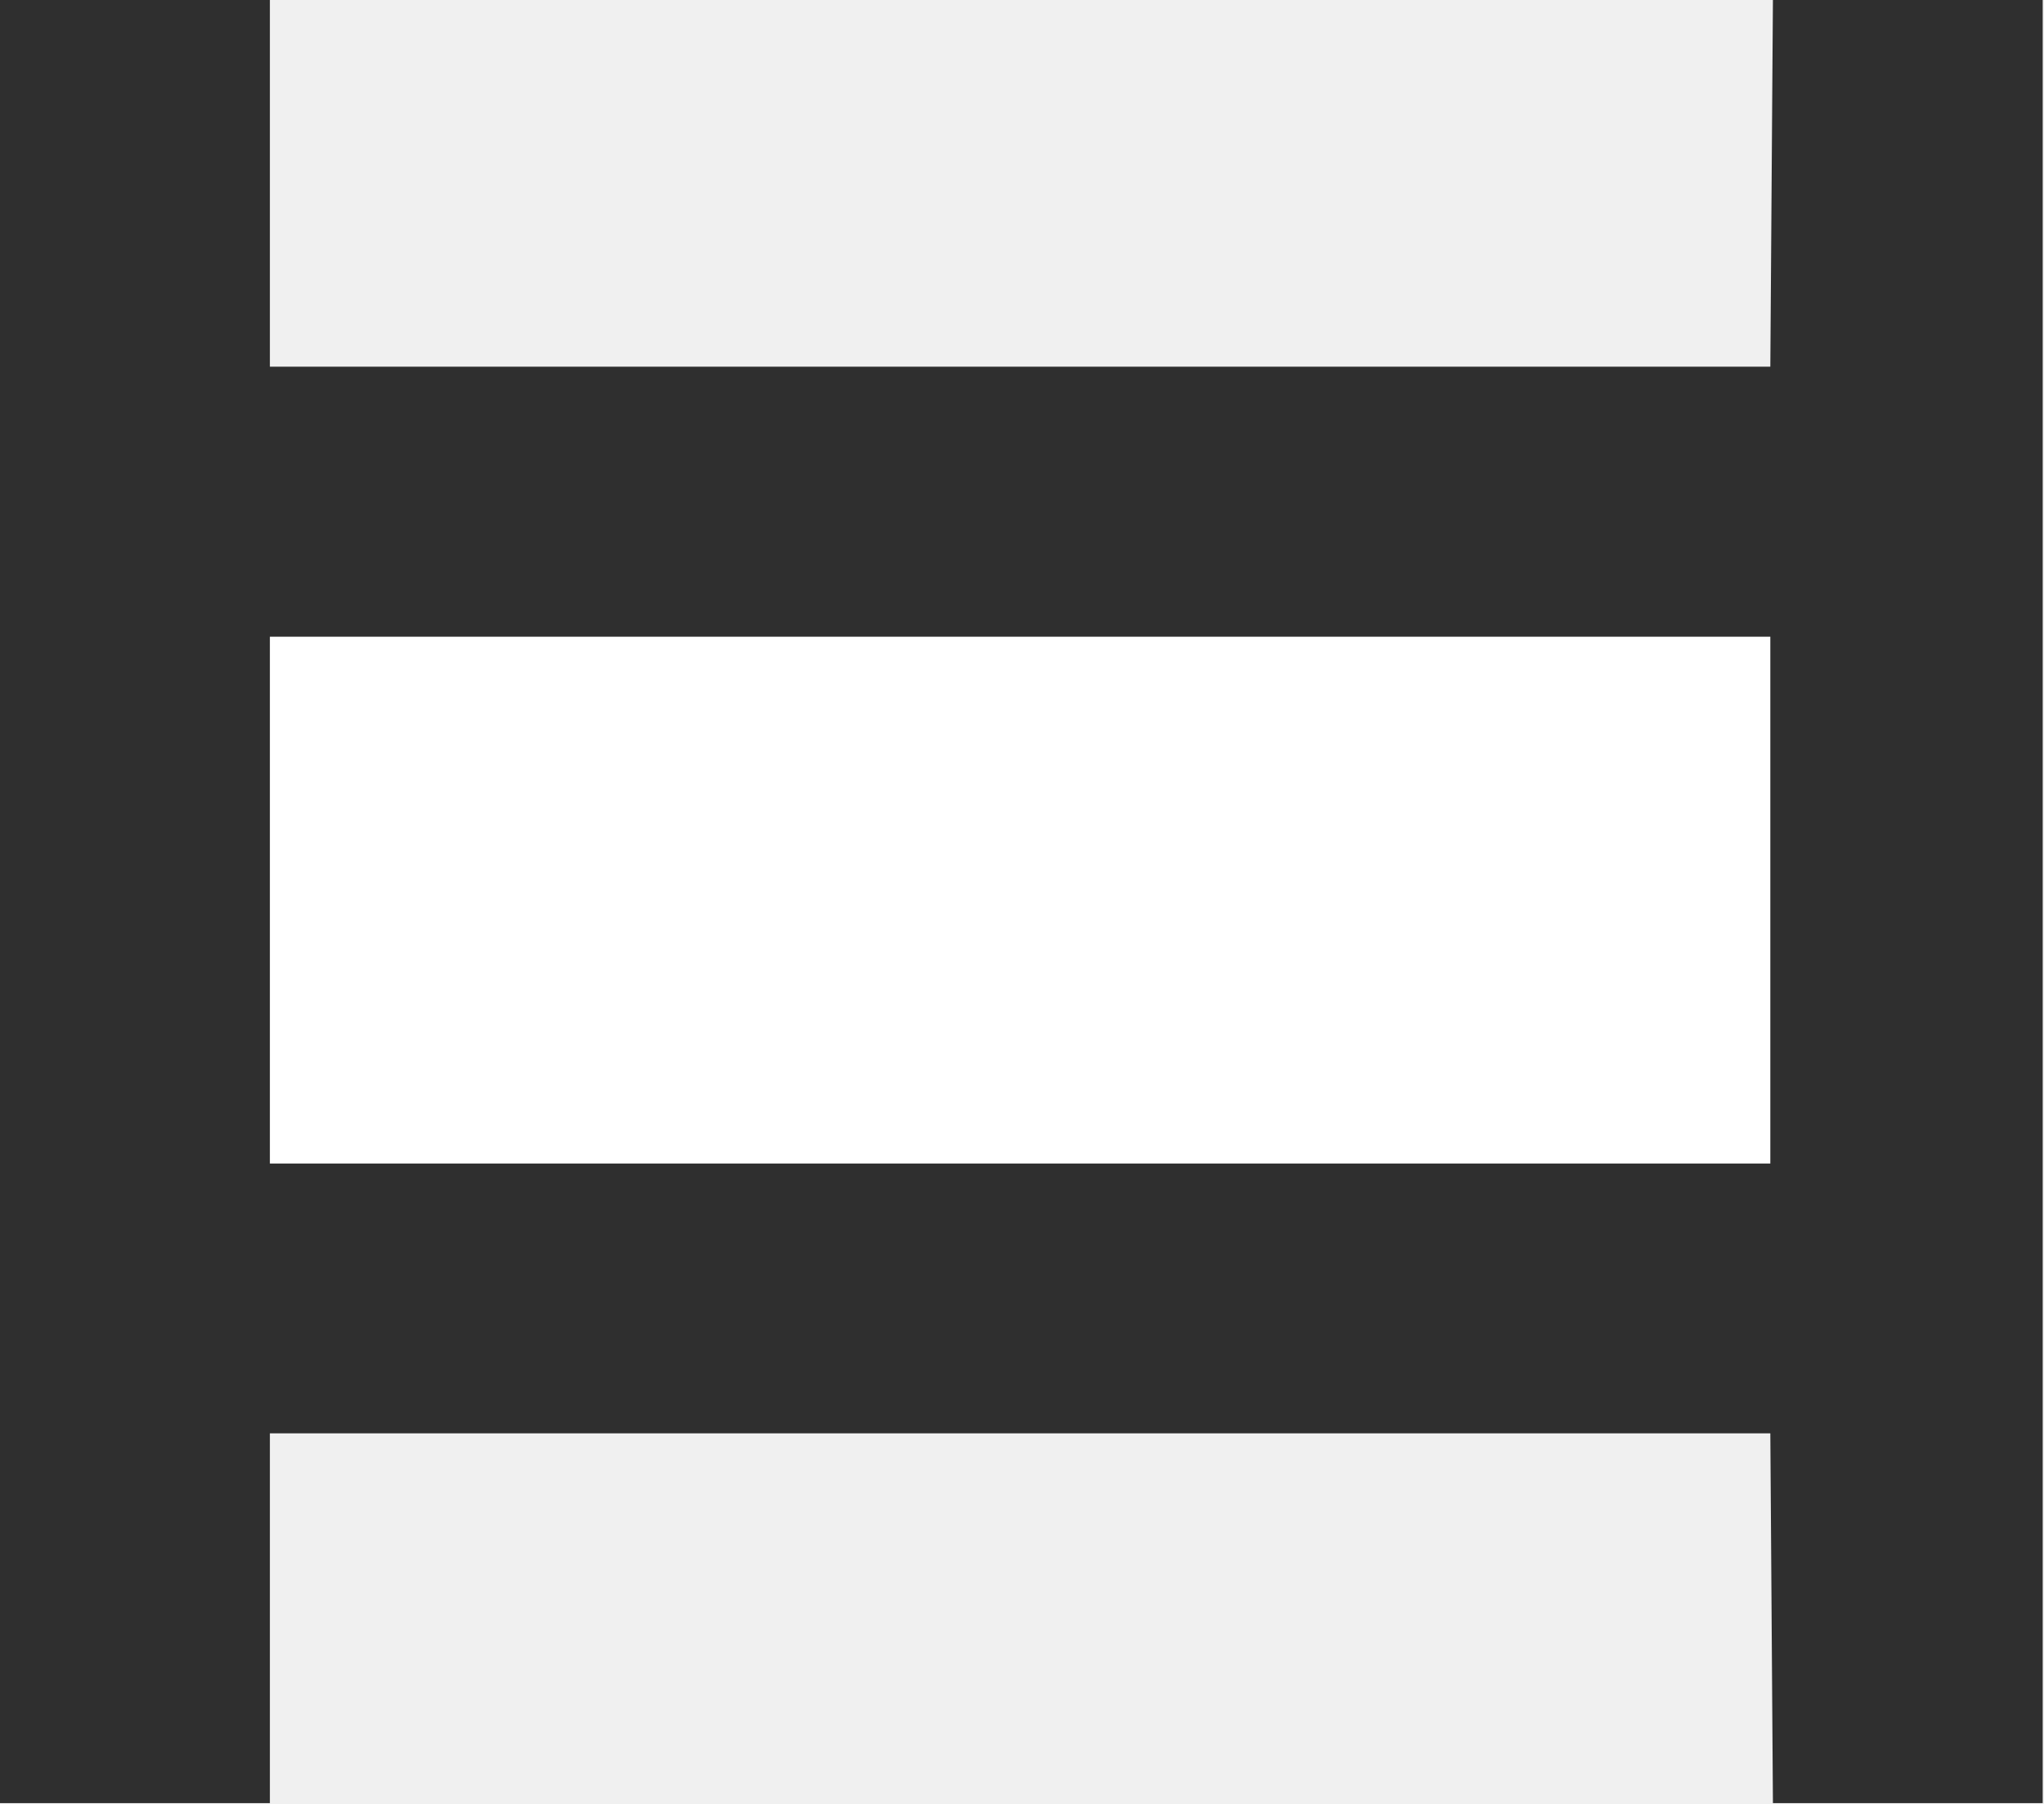
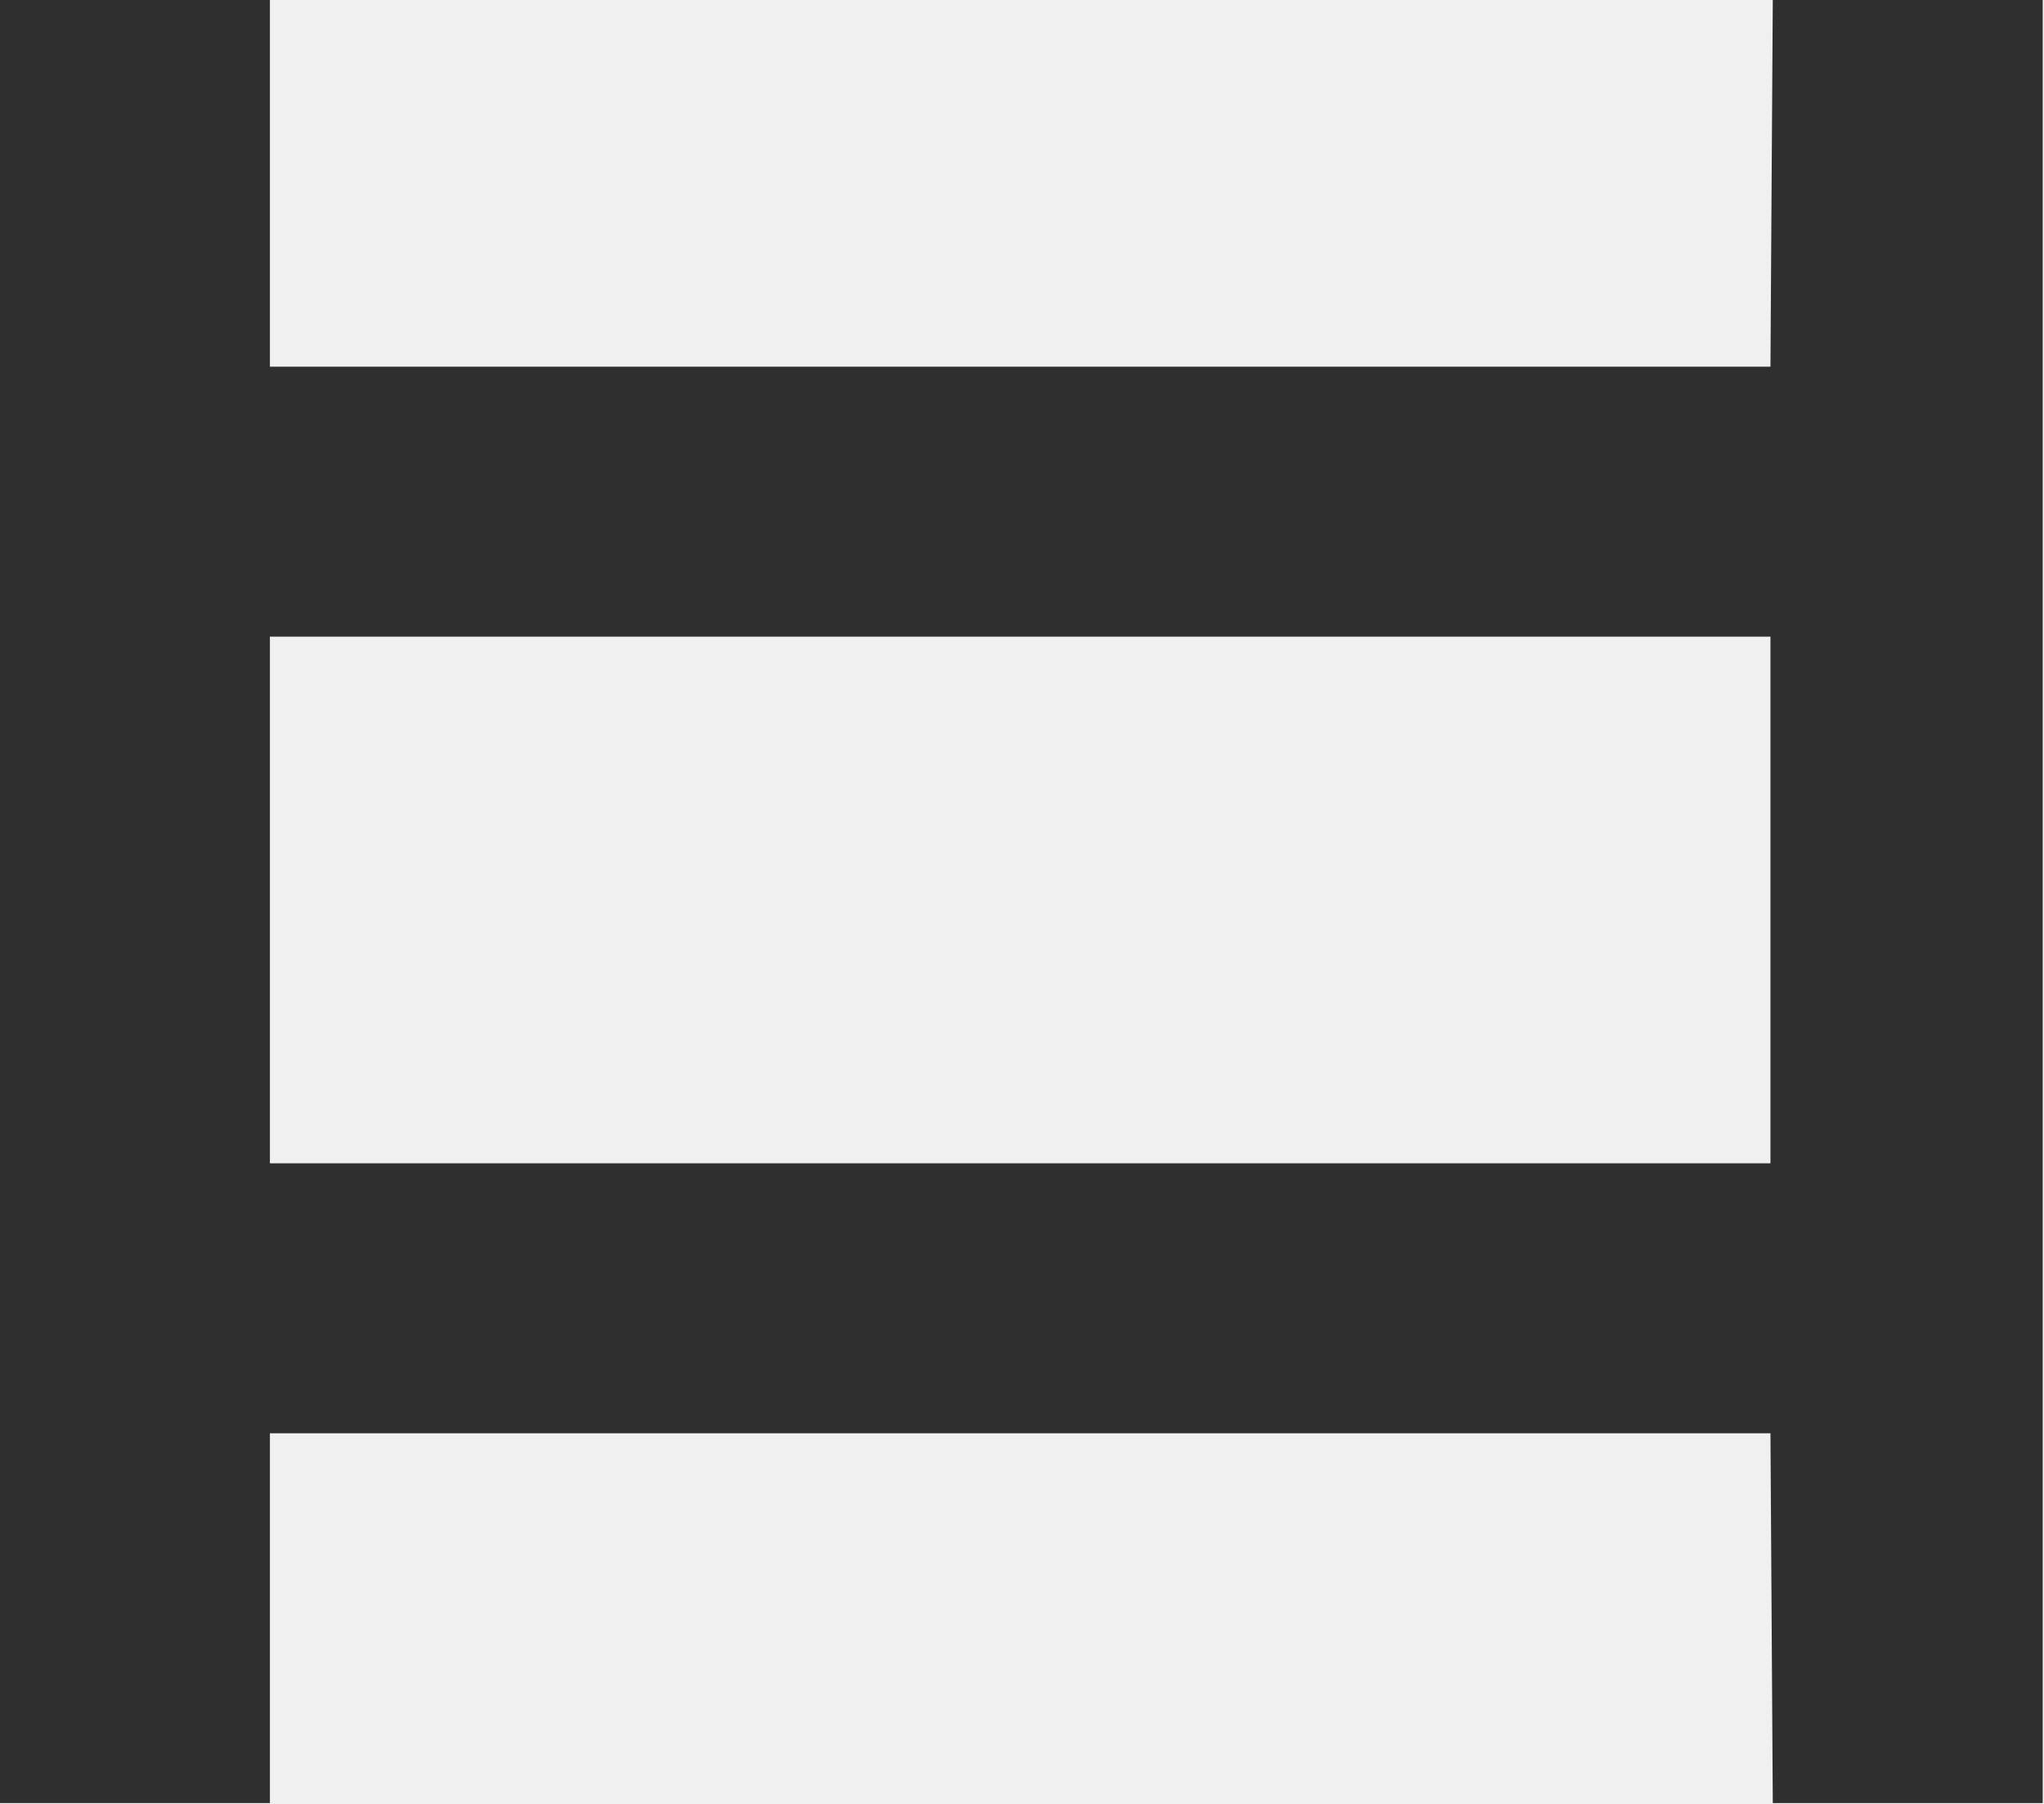
<svg xmlns="http://www.w3.org/2000/svg" version="1.1" id="svg2" xml:space="preserve" width="10.28" height="9.067" viewBox="0 0 10.28 9.067">
  <defs id="defs6" />
  <g id="g8" transform="matrix(1.333333,0,0,-1.333333,0,9.066667)">
    <g id="g10" transform="scale(0.1)">
-       <path d="M 77.051,68.027 H 66.875 L 66.777,54.172 H 10.18 V 68.027 H 0 V 0 H 10.18 V 13.945 H 66.777 L 66.875,0 h 10.176 v 68.027" style="fill:#2f2f2f;fill-opacity:1.0;fill-rule:nonzero;stroke:none" id="path12" />
-       <path d="M 66.777,43.988 V 24.121 H 10.18 v 19.867 h 56.598" style="fill:#ffffff;fill-opacity:1;fill-rule:nonzero;stroke:none" id="path14" />
+       <path id="path12" style="fill:#2f2f2f;fill-opacity:1.0;fill-rule:nonzero;stroke:none" d="M 0 68.029 L 0 0.002 L 10.181 0.002 L 10.181 13.947 L 66.782 13.947 L 66.87 0.002 L 77.051 0.002 L 77.051 68.029 L 66.87 68.029 L 66.782 54.172 L 10.181 54.172 L 10.181 68.029 L 0 68.029 z M 10.181 43.991 L 66.782 43.991 L 66.782 24.128 L 10.181 24.128 L 10.181 43.991 z " />
    </g>
  </g>
</svg>
